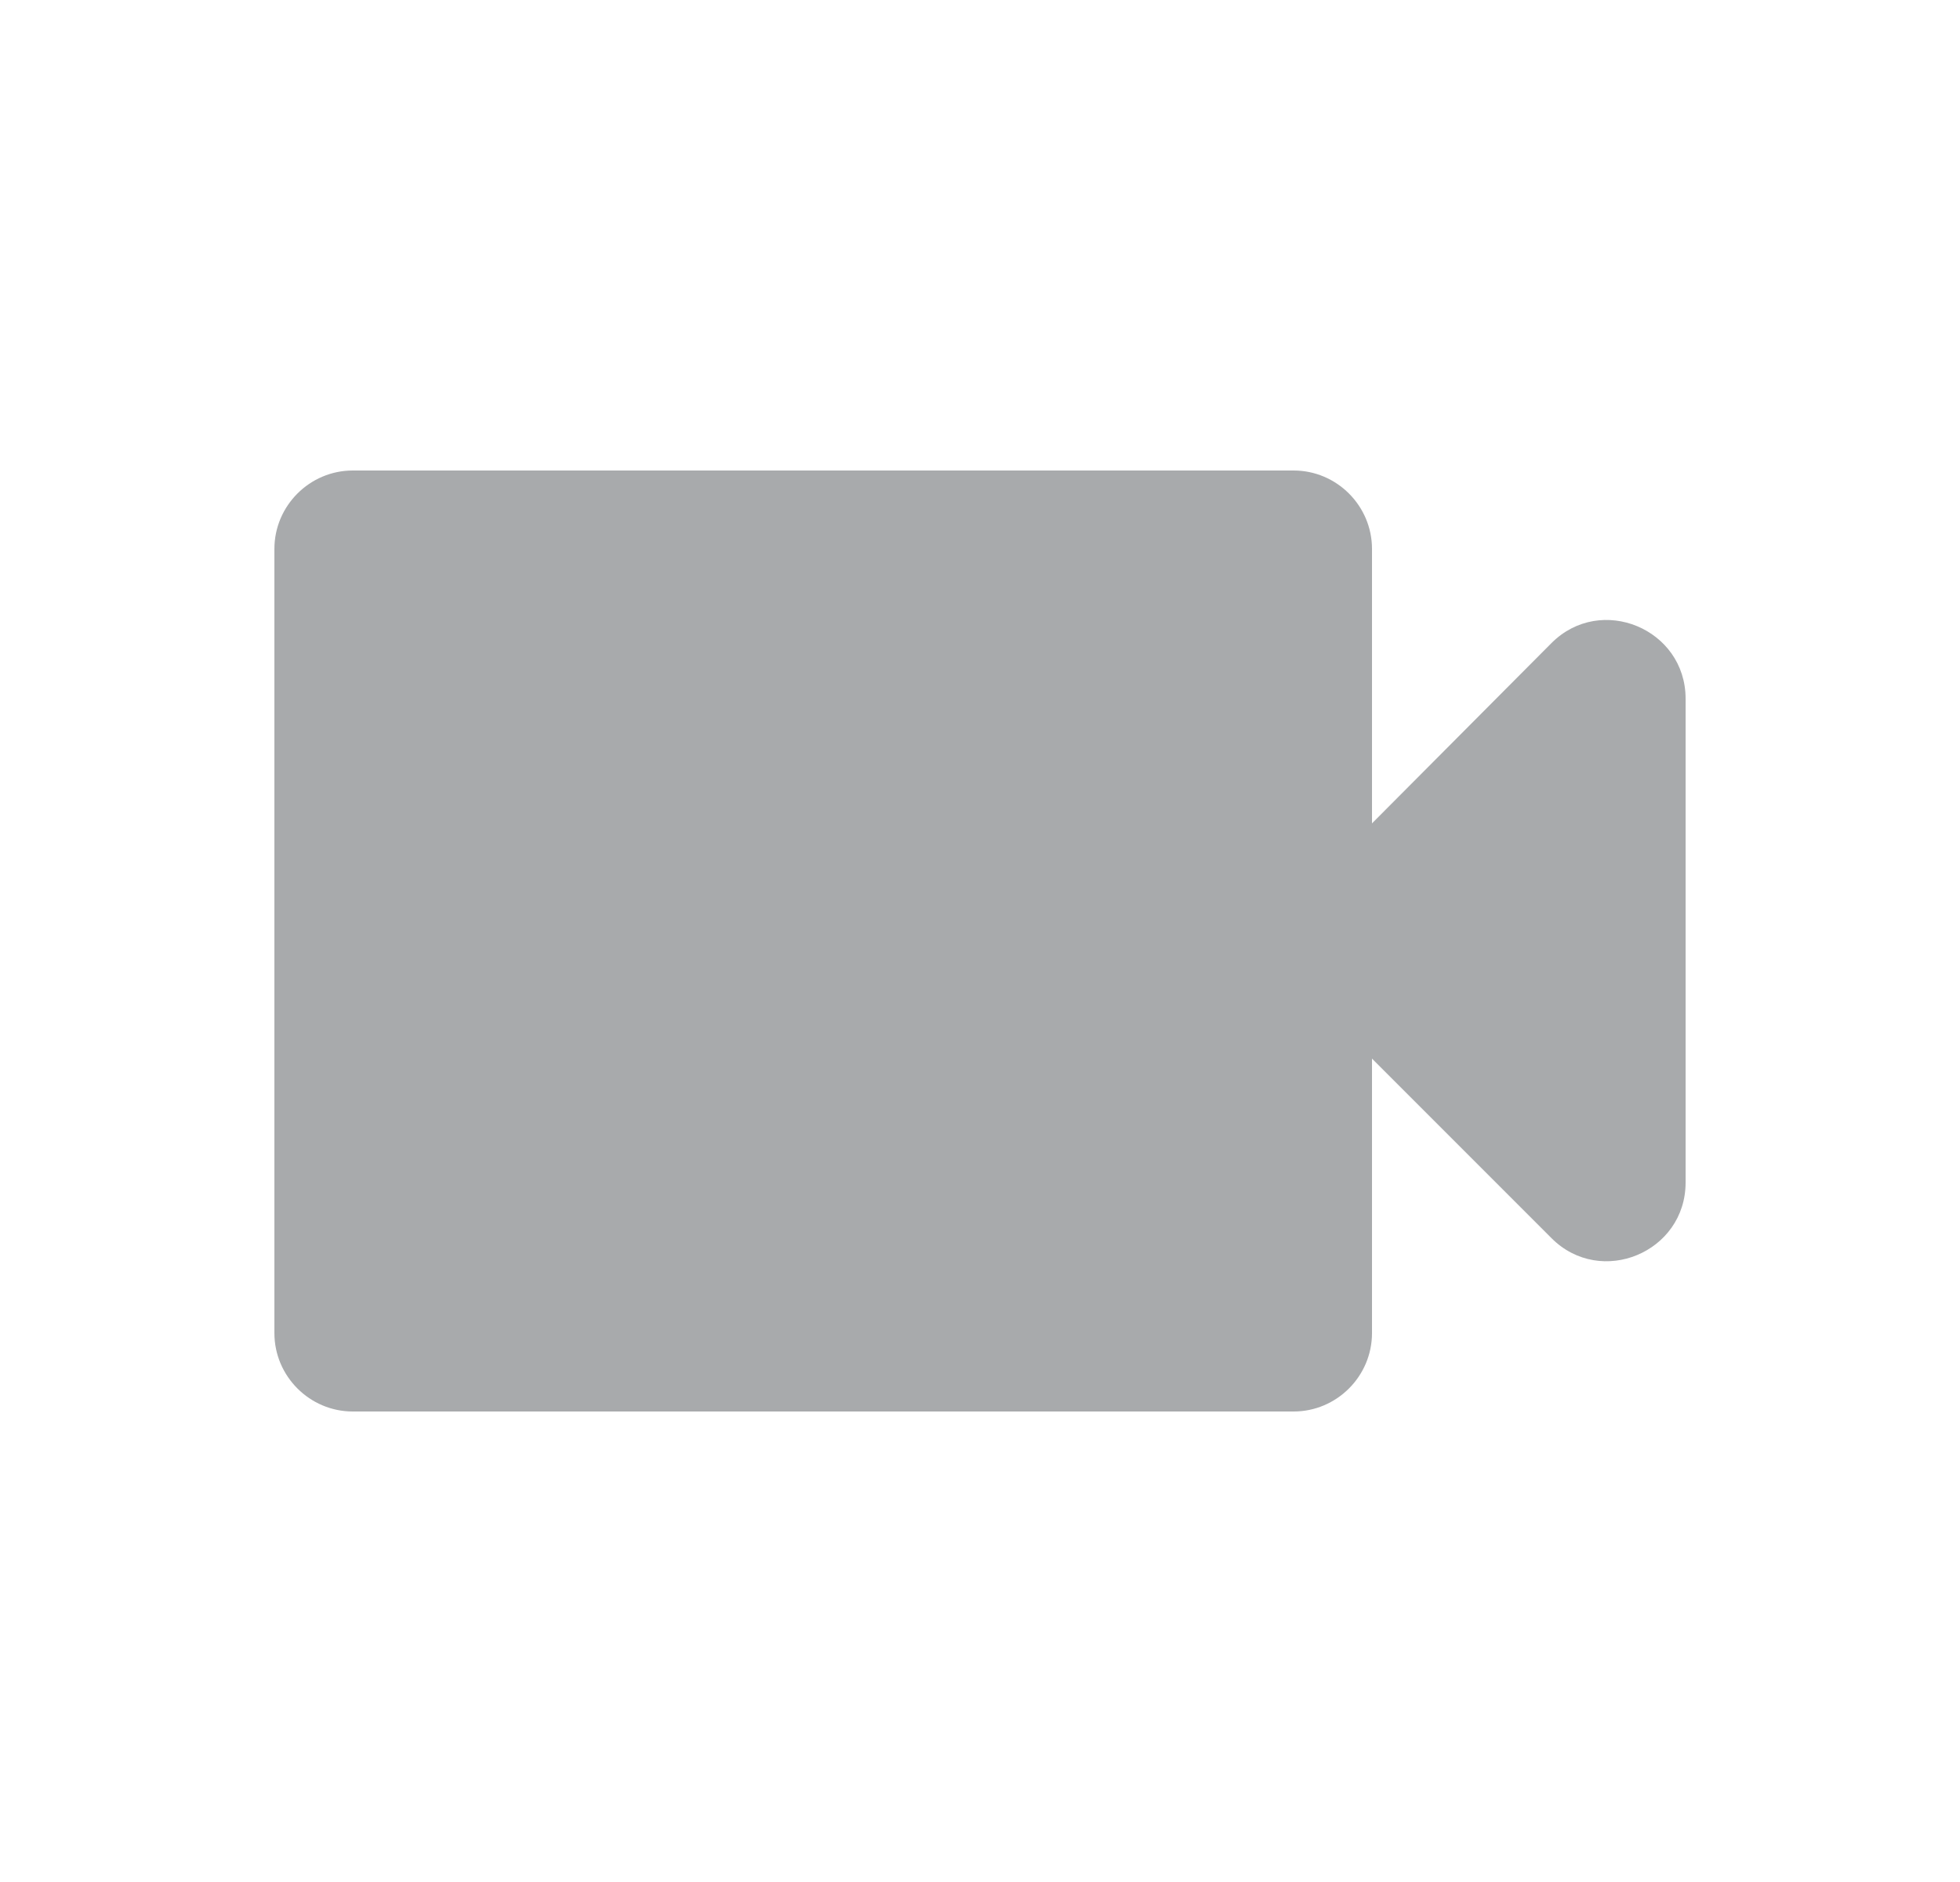
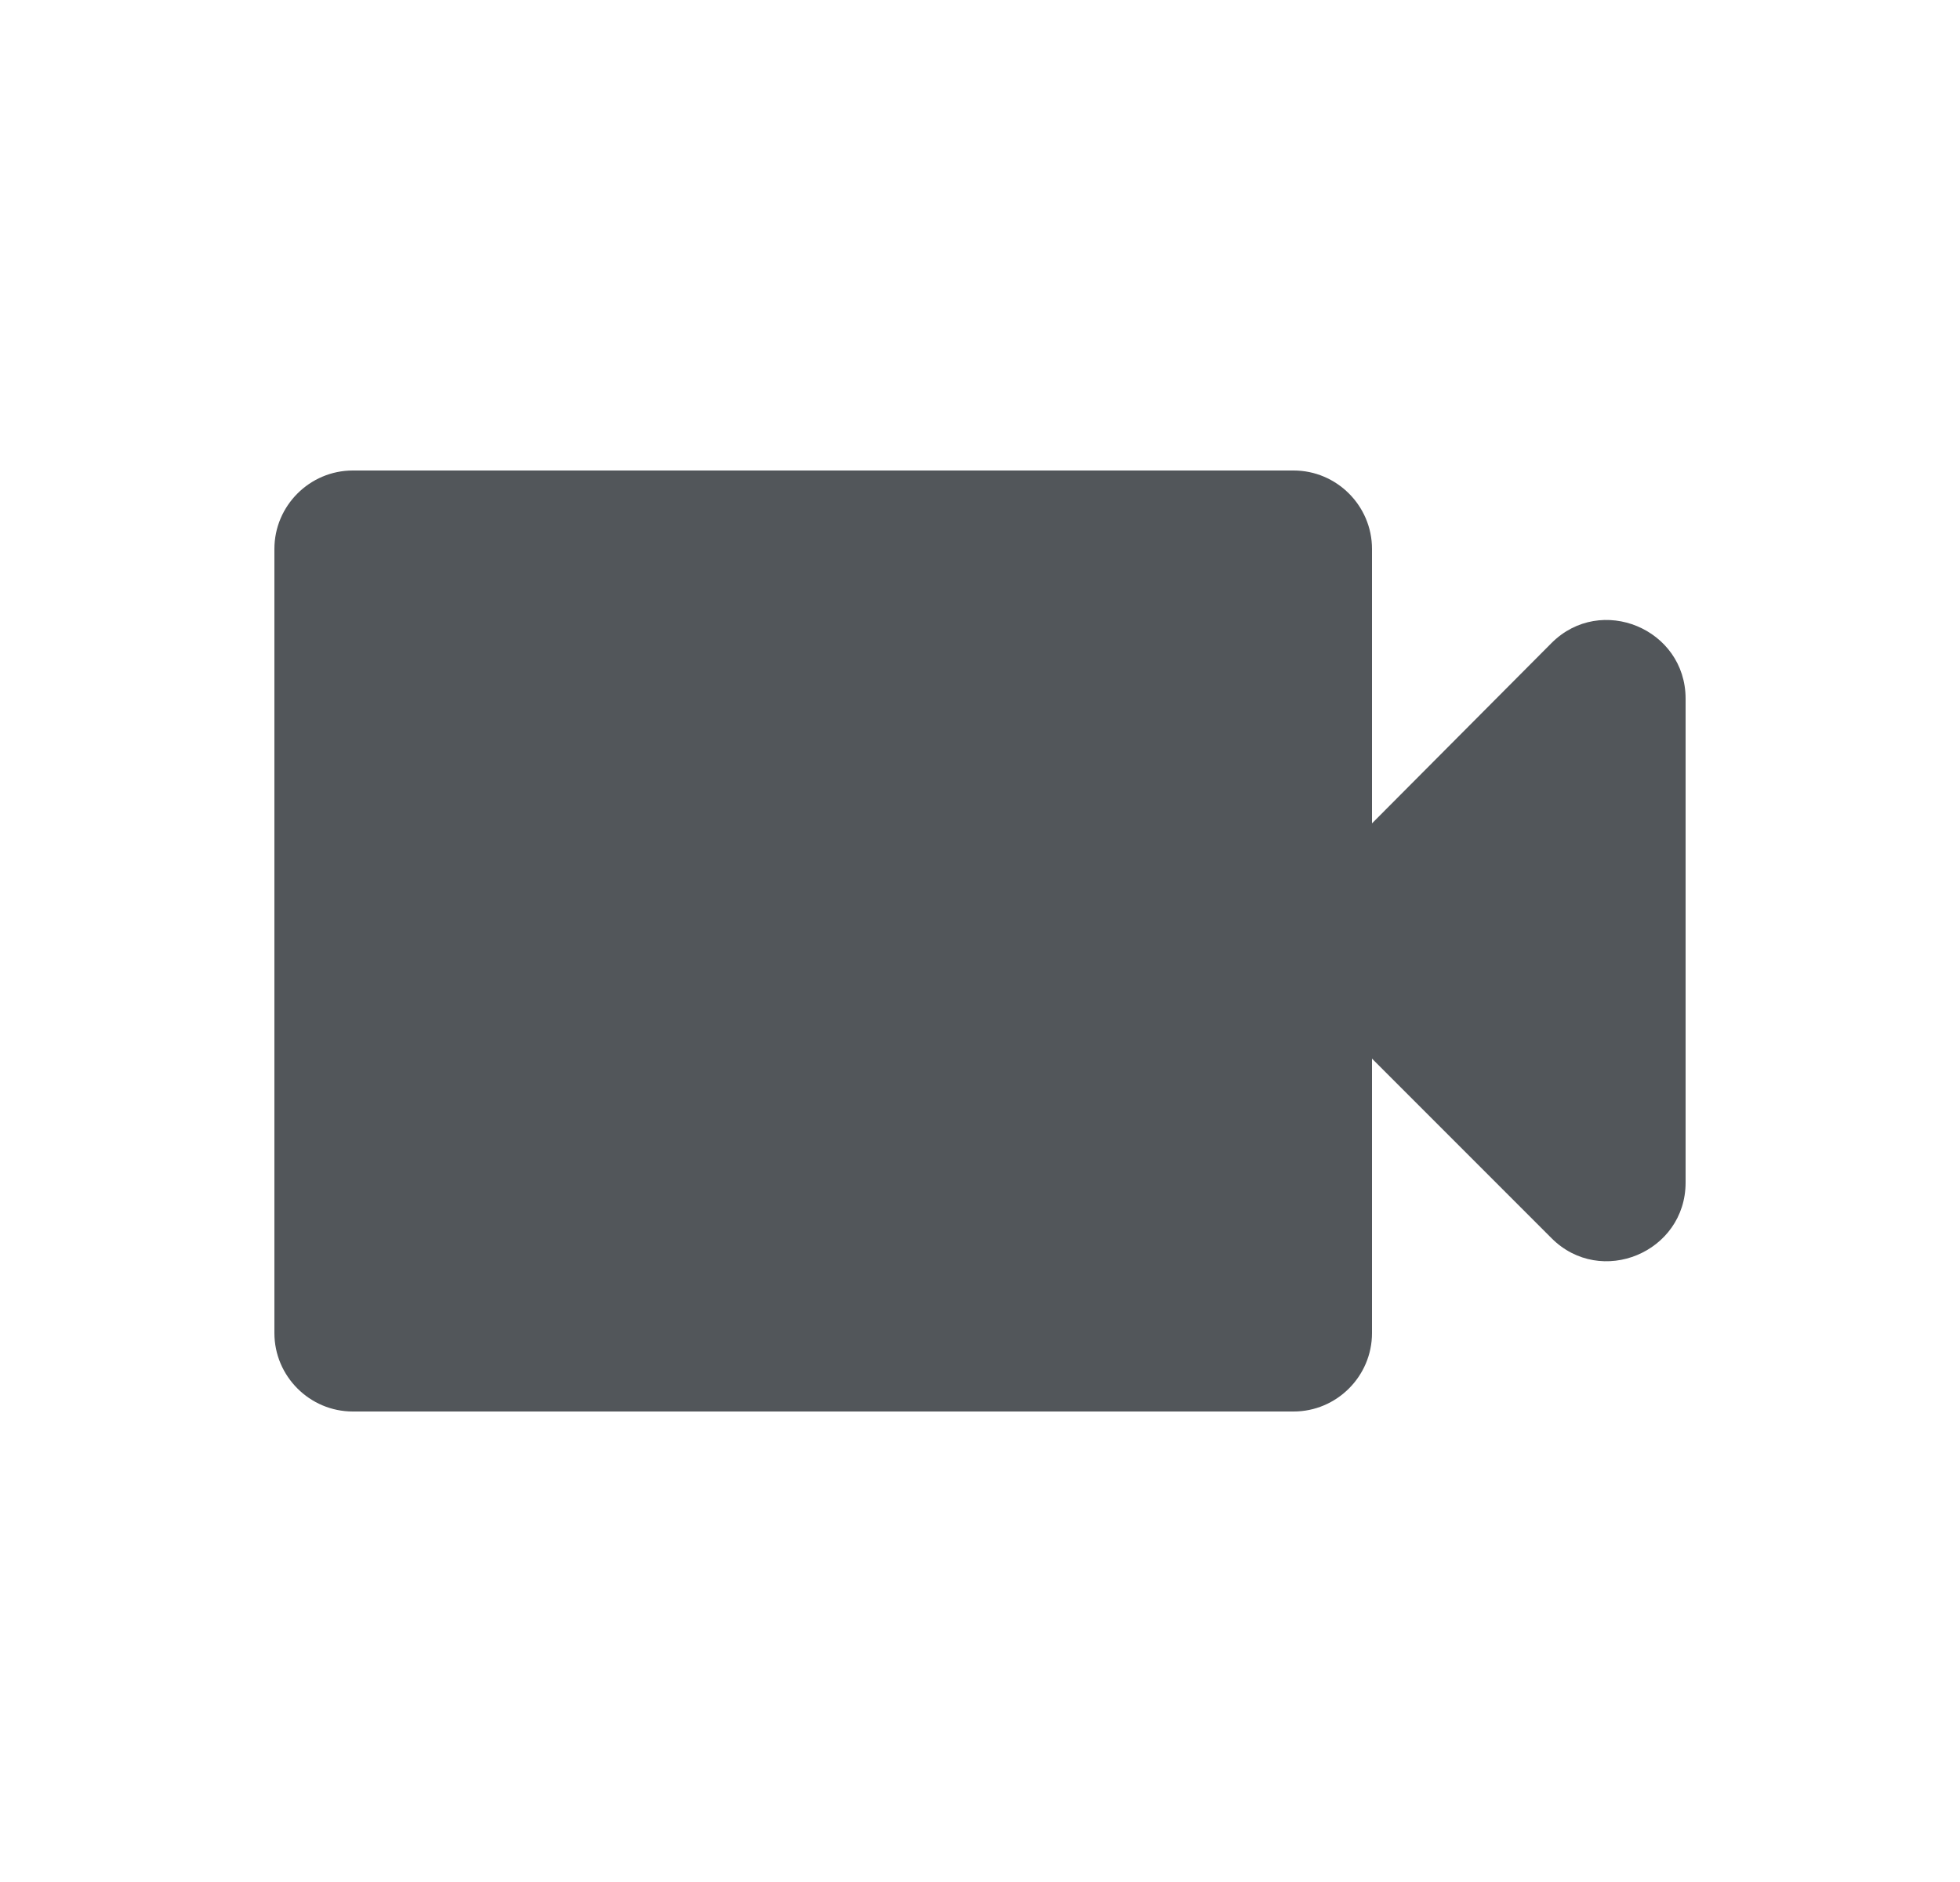
<svg xmlns="http://www.w3.org/2000/svg" width="25" height="24" viewBox="0 0 25 24" fill="none">
-   <path d="M17.5 10.5V7C17.5 6.45 17.05 6 16.5 6H4.5C3.95 6 3.5 6.45 3.5 7V17C3.5 17.55 3.95 18 4.5 18H16.5C17.05 18 17.5 17.55 17.5 17V13.5L19.79 15.79C20.42 16.42 21.5 15.97 21.5 15.08V8.91C21.5 8.02 20.42 7.57 19.79 8.2L17.5 10.5Z" fill="#52565A" fill-opacity="0.5" />
+   <path d="M17.5 10.5V7C17.5 6.45 17.05 6 16.5 6H4.5C3.95 6 3.5 6.45 3.5 7V17C3.5 17.55 3.95 18 4.5 18H16.5C17.05 18 17.5 17.55 17.5 17V13.5L19.79 15.79C20.42 16.42 21.5 15.97 21.5 15.08V8.91C21.5 8.02 20.42 7.57 19.79 8.2L17.5 10.5Z" fill="#52565A" />
</svg>
